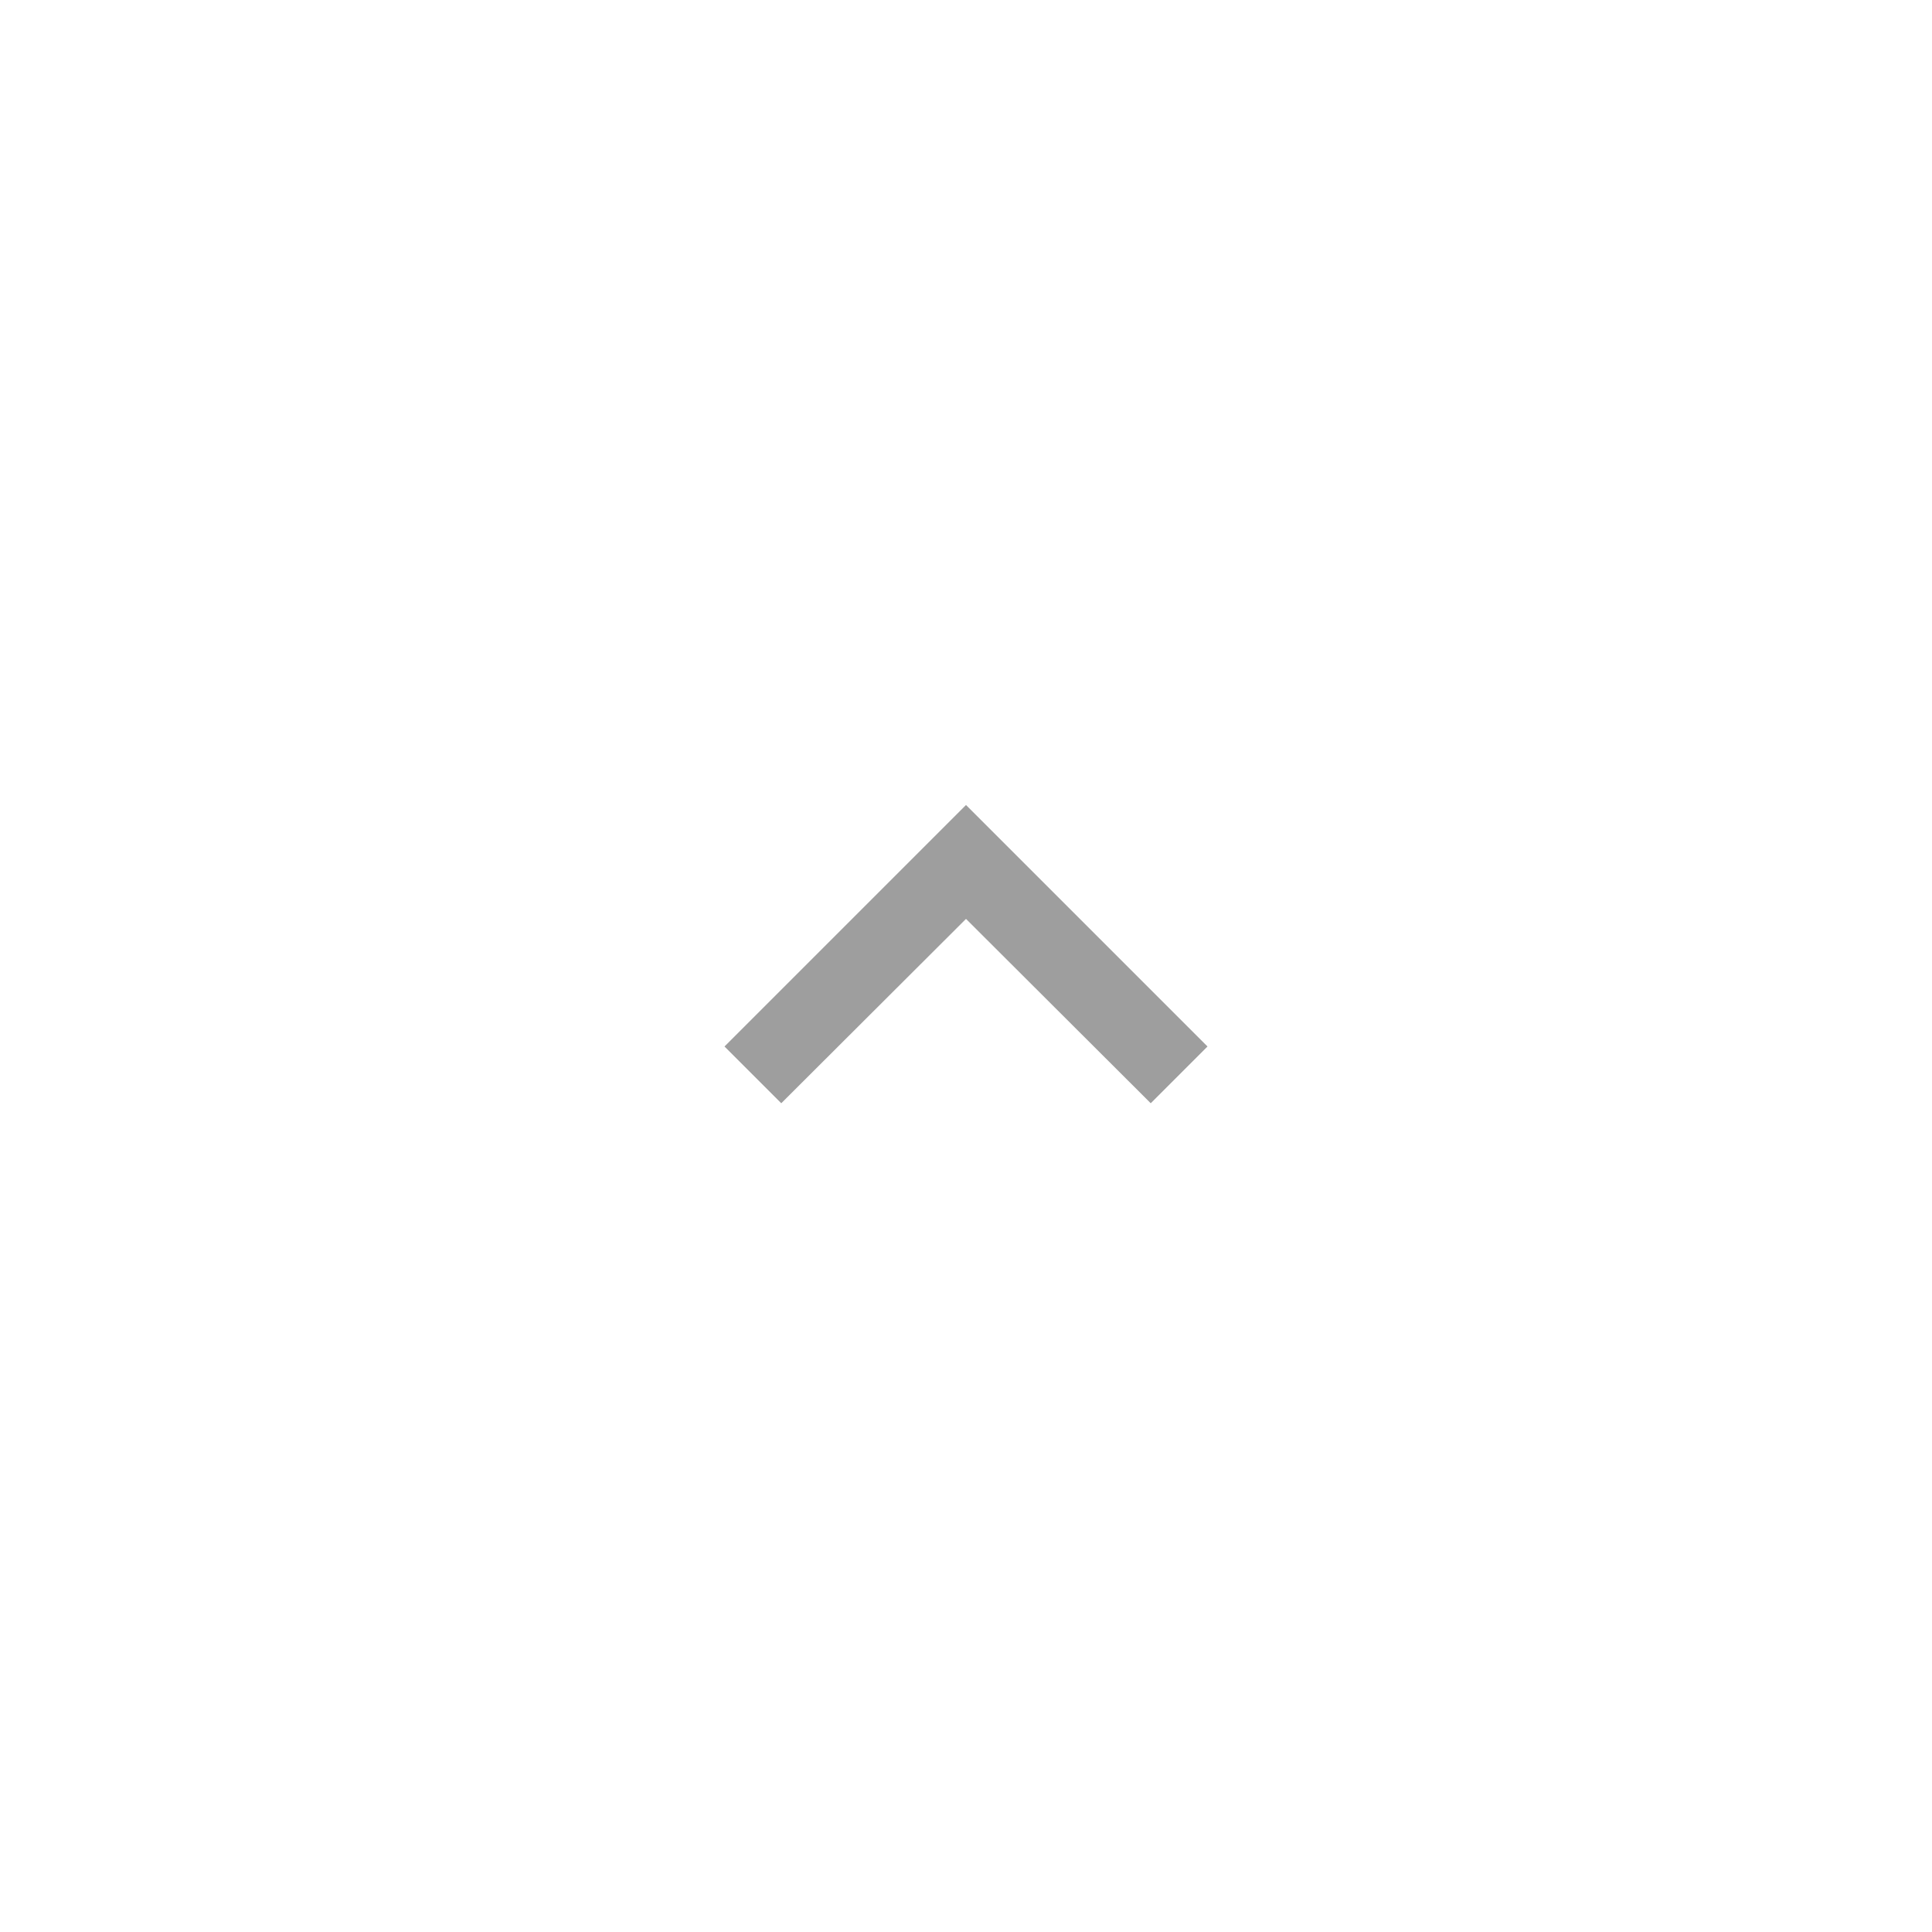
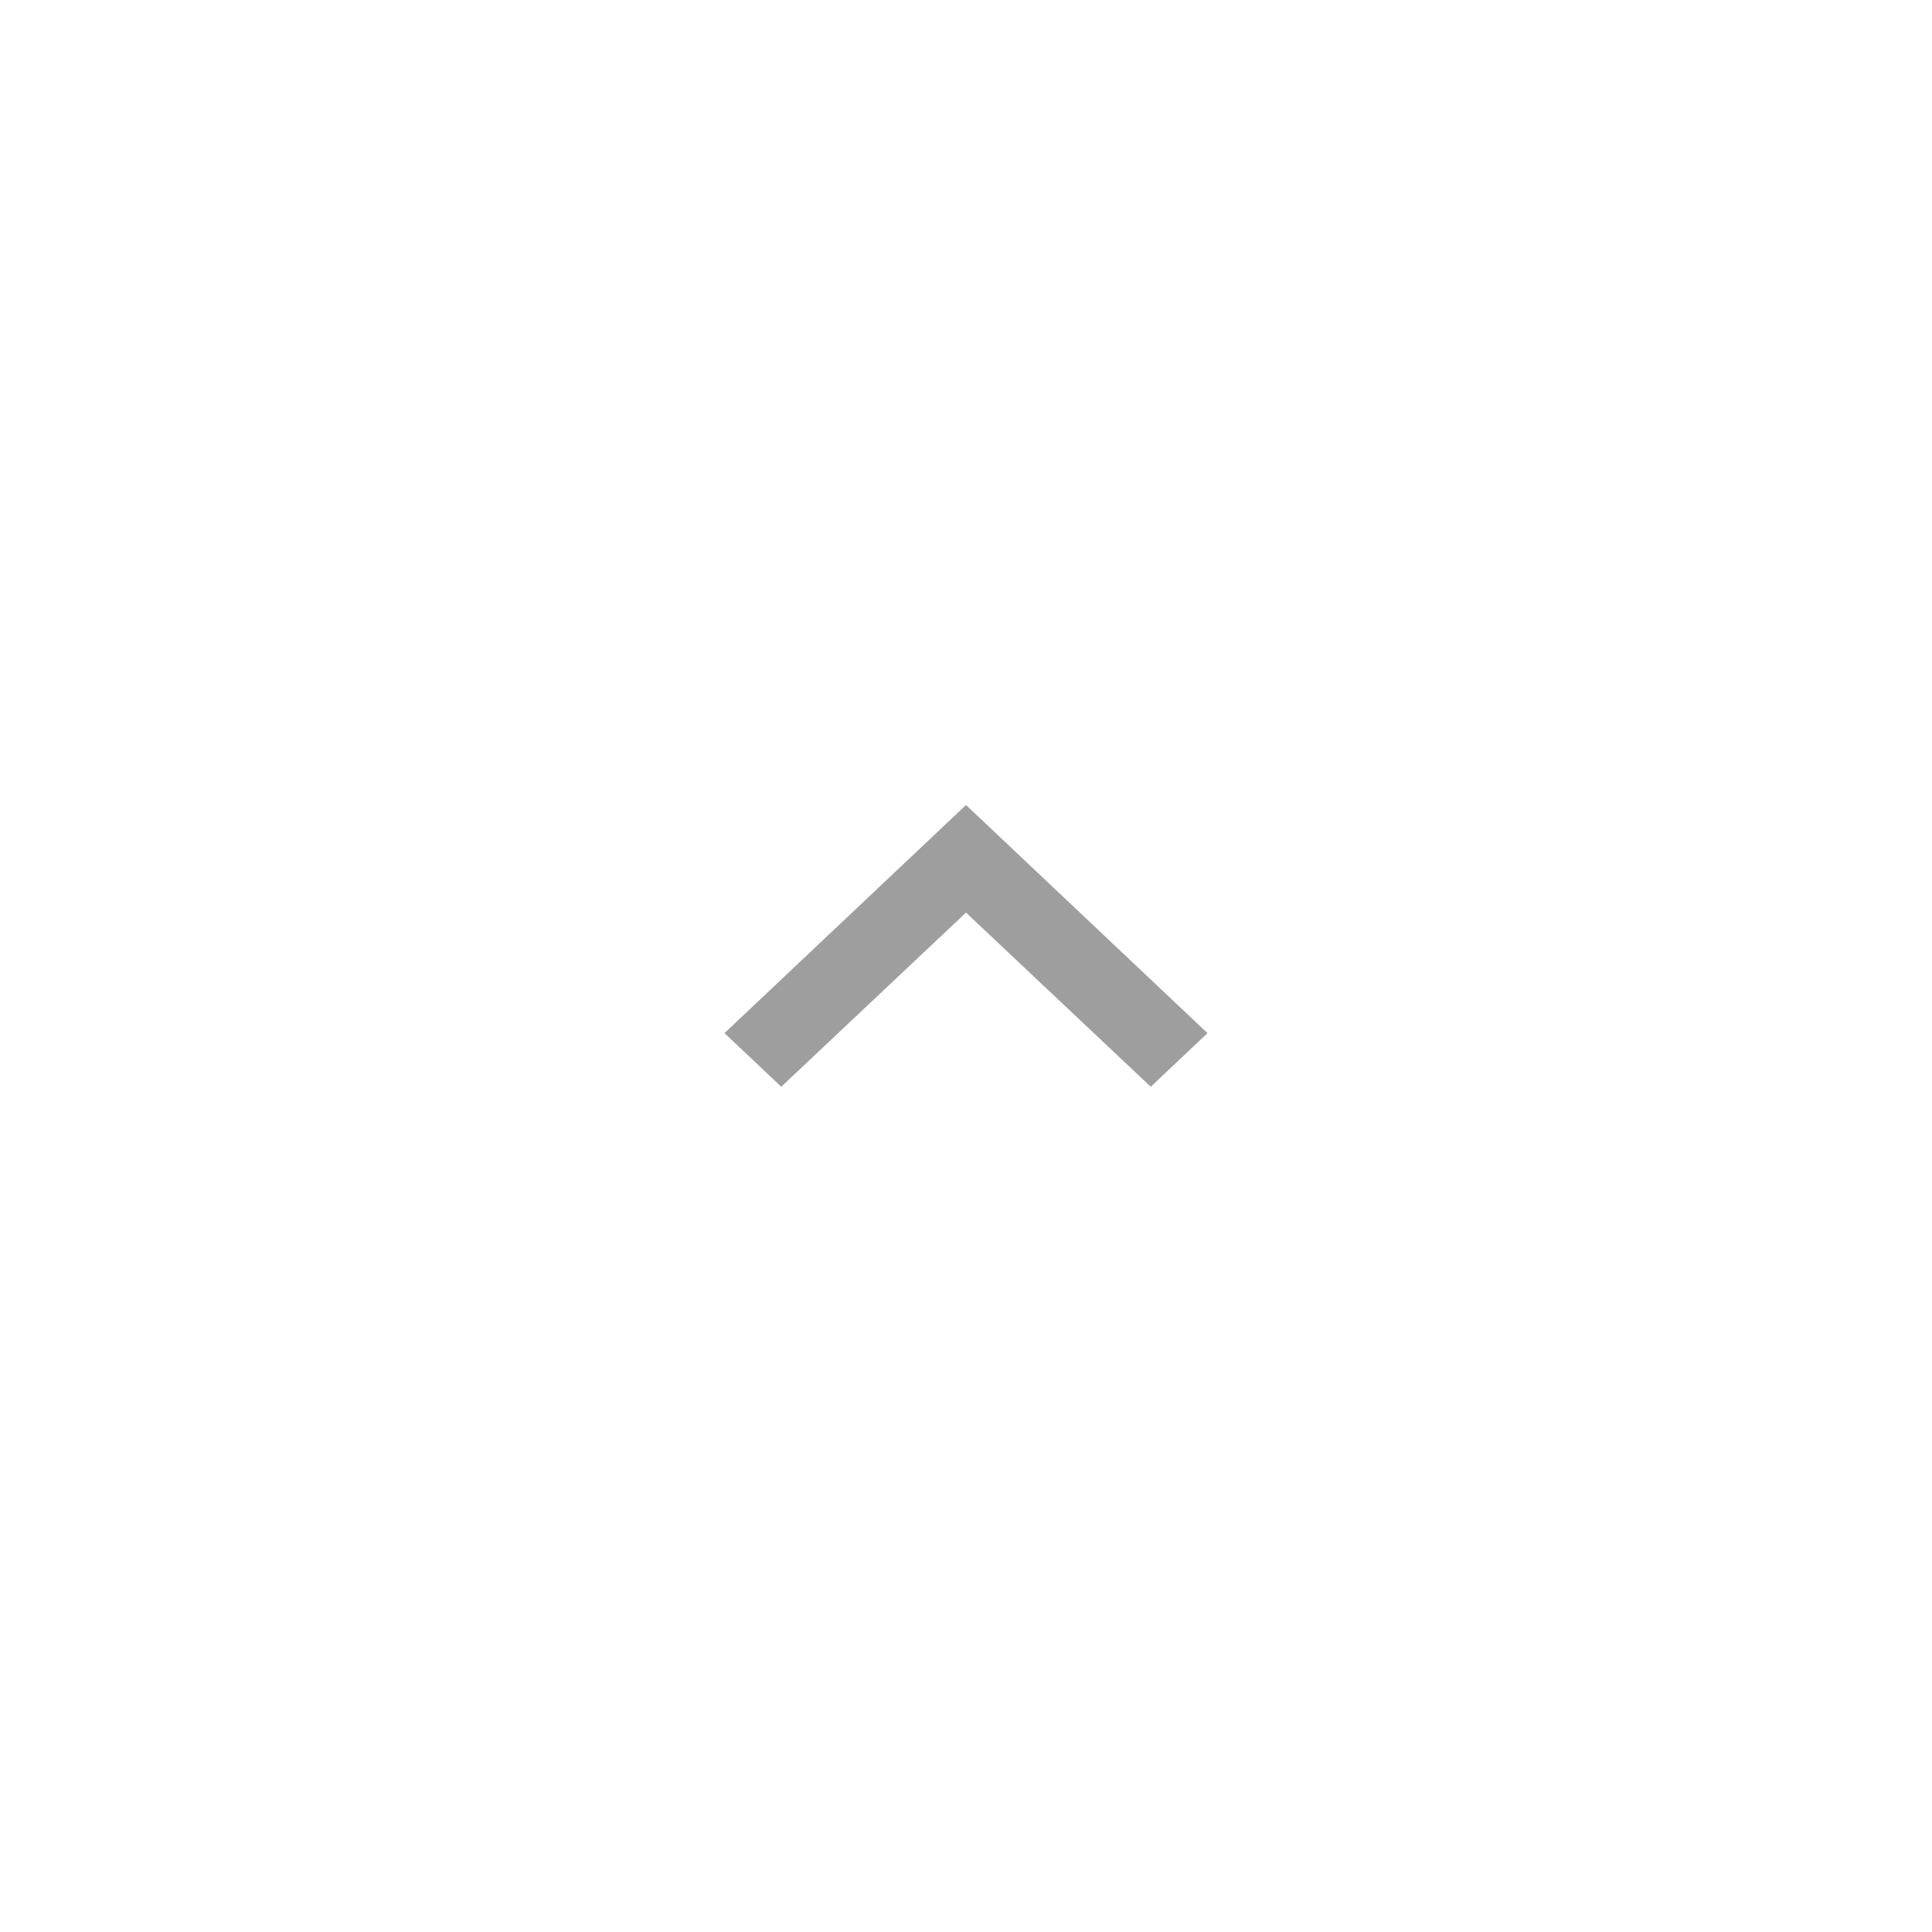
- <svg xmlns="http://www.w3.org/2000/svg" width="48px" height="48px" viewBox="0 0 48 48" version="1.1">
-   <defs />
-   <g id="Buttons" stroke="none" stroke-width="1" fill="none" fill-rule="evenodd">
-     <g id="Button-arrowUp-active">
-       <g id="Button/arrow/up/active">
-         <rect id="Rectangle" x="0" y="0" width="48" height="48" rx="4" />
-         <polygon id="Up-arrow" fill-opacity="0.38" fill="#000000" fill-rule="evenodd" transform="translate(24, 23.705) scale(1, -1) translate(-24, -23.705) " points="28.59 20 24 24.58 19.41 20 18 21.41 24 27.41 30 21.41" />
-       </g>
-     </g>
+ <svg xmlns="http://www.w3.org/2000/svg" width="48" height="48" viewBox="0 0 48 48">
+   <g fill="none" fill-rule="evenodd">
+     <rect width="48" height="48" rx="4" />
+     <polygon fill="#000" fill-opacity=".38" points="28.59 20 24 24.327 19.41 20 18 21.332 24 27 30 21.332" transform="matrix(1 0 0 -1 0 47)" />
  </g>
</svg>
